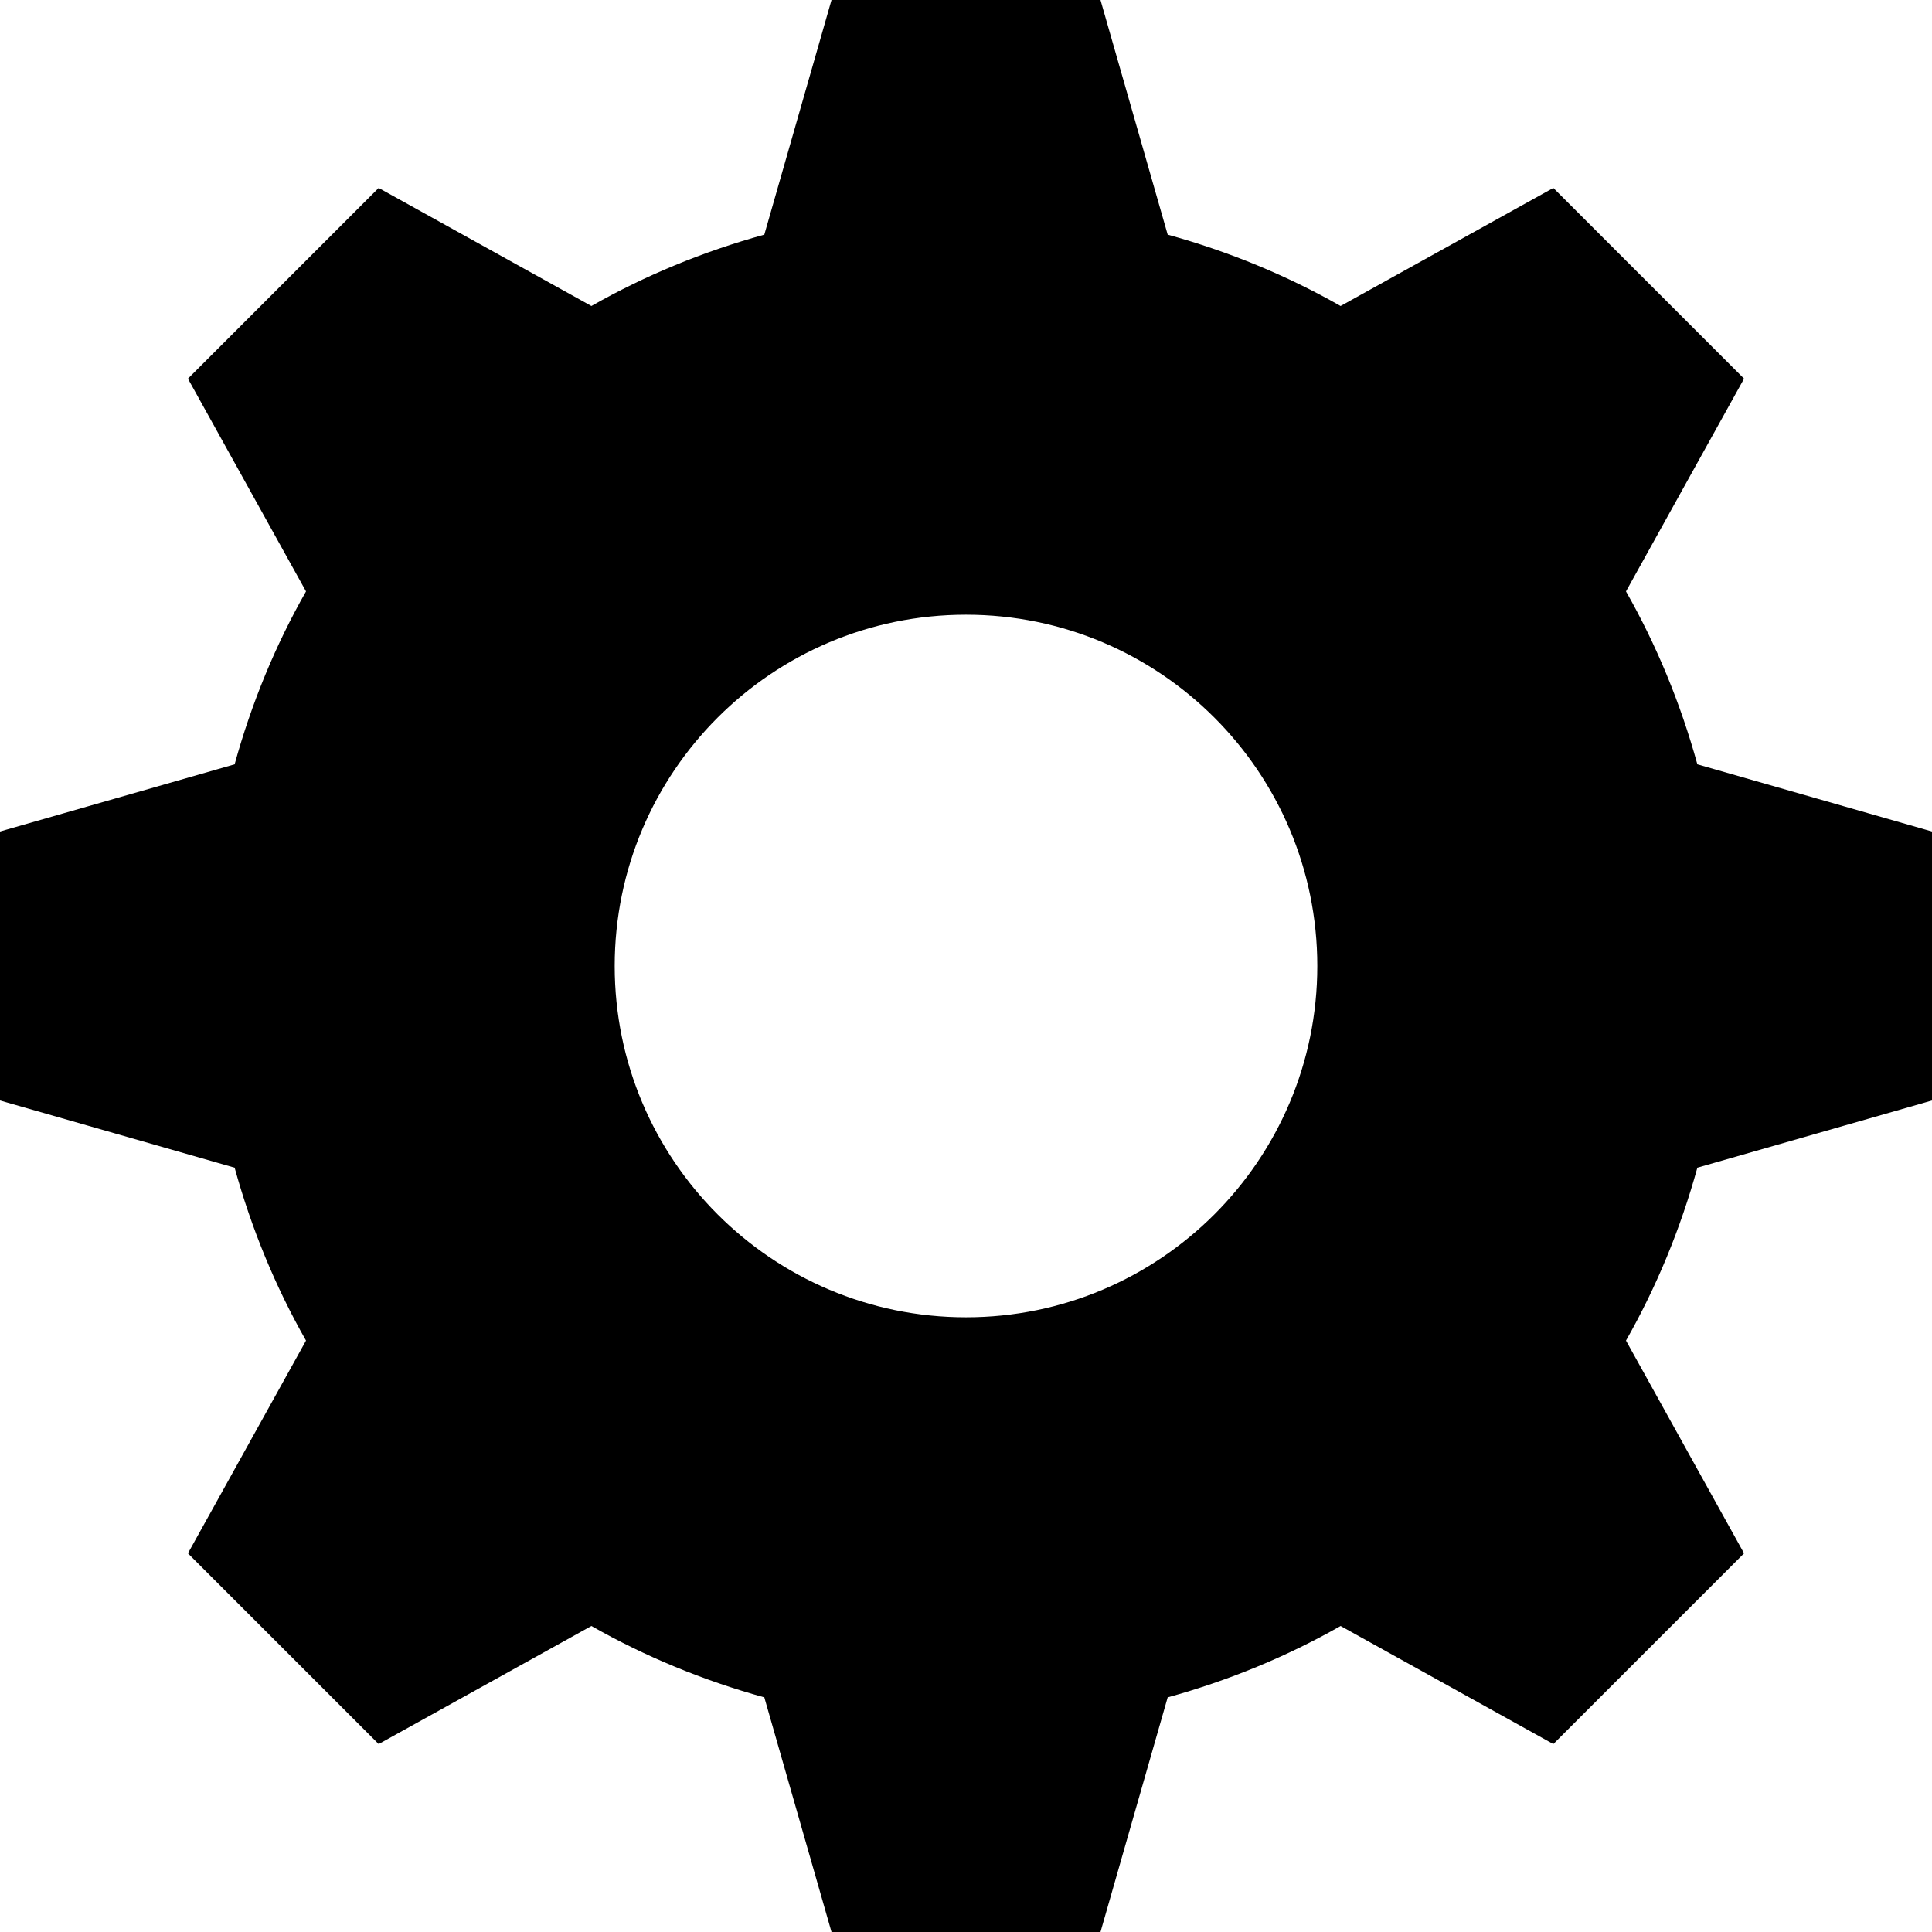
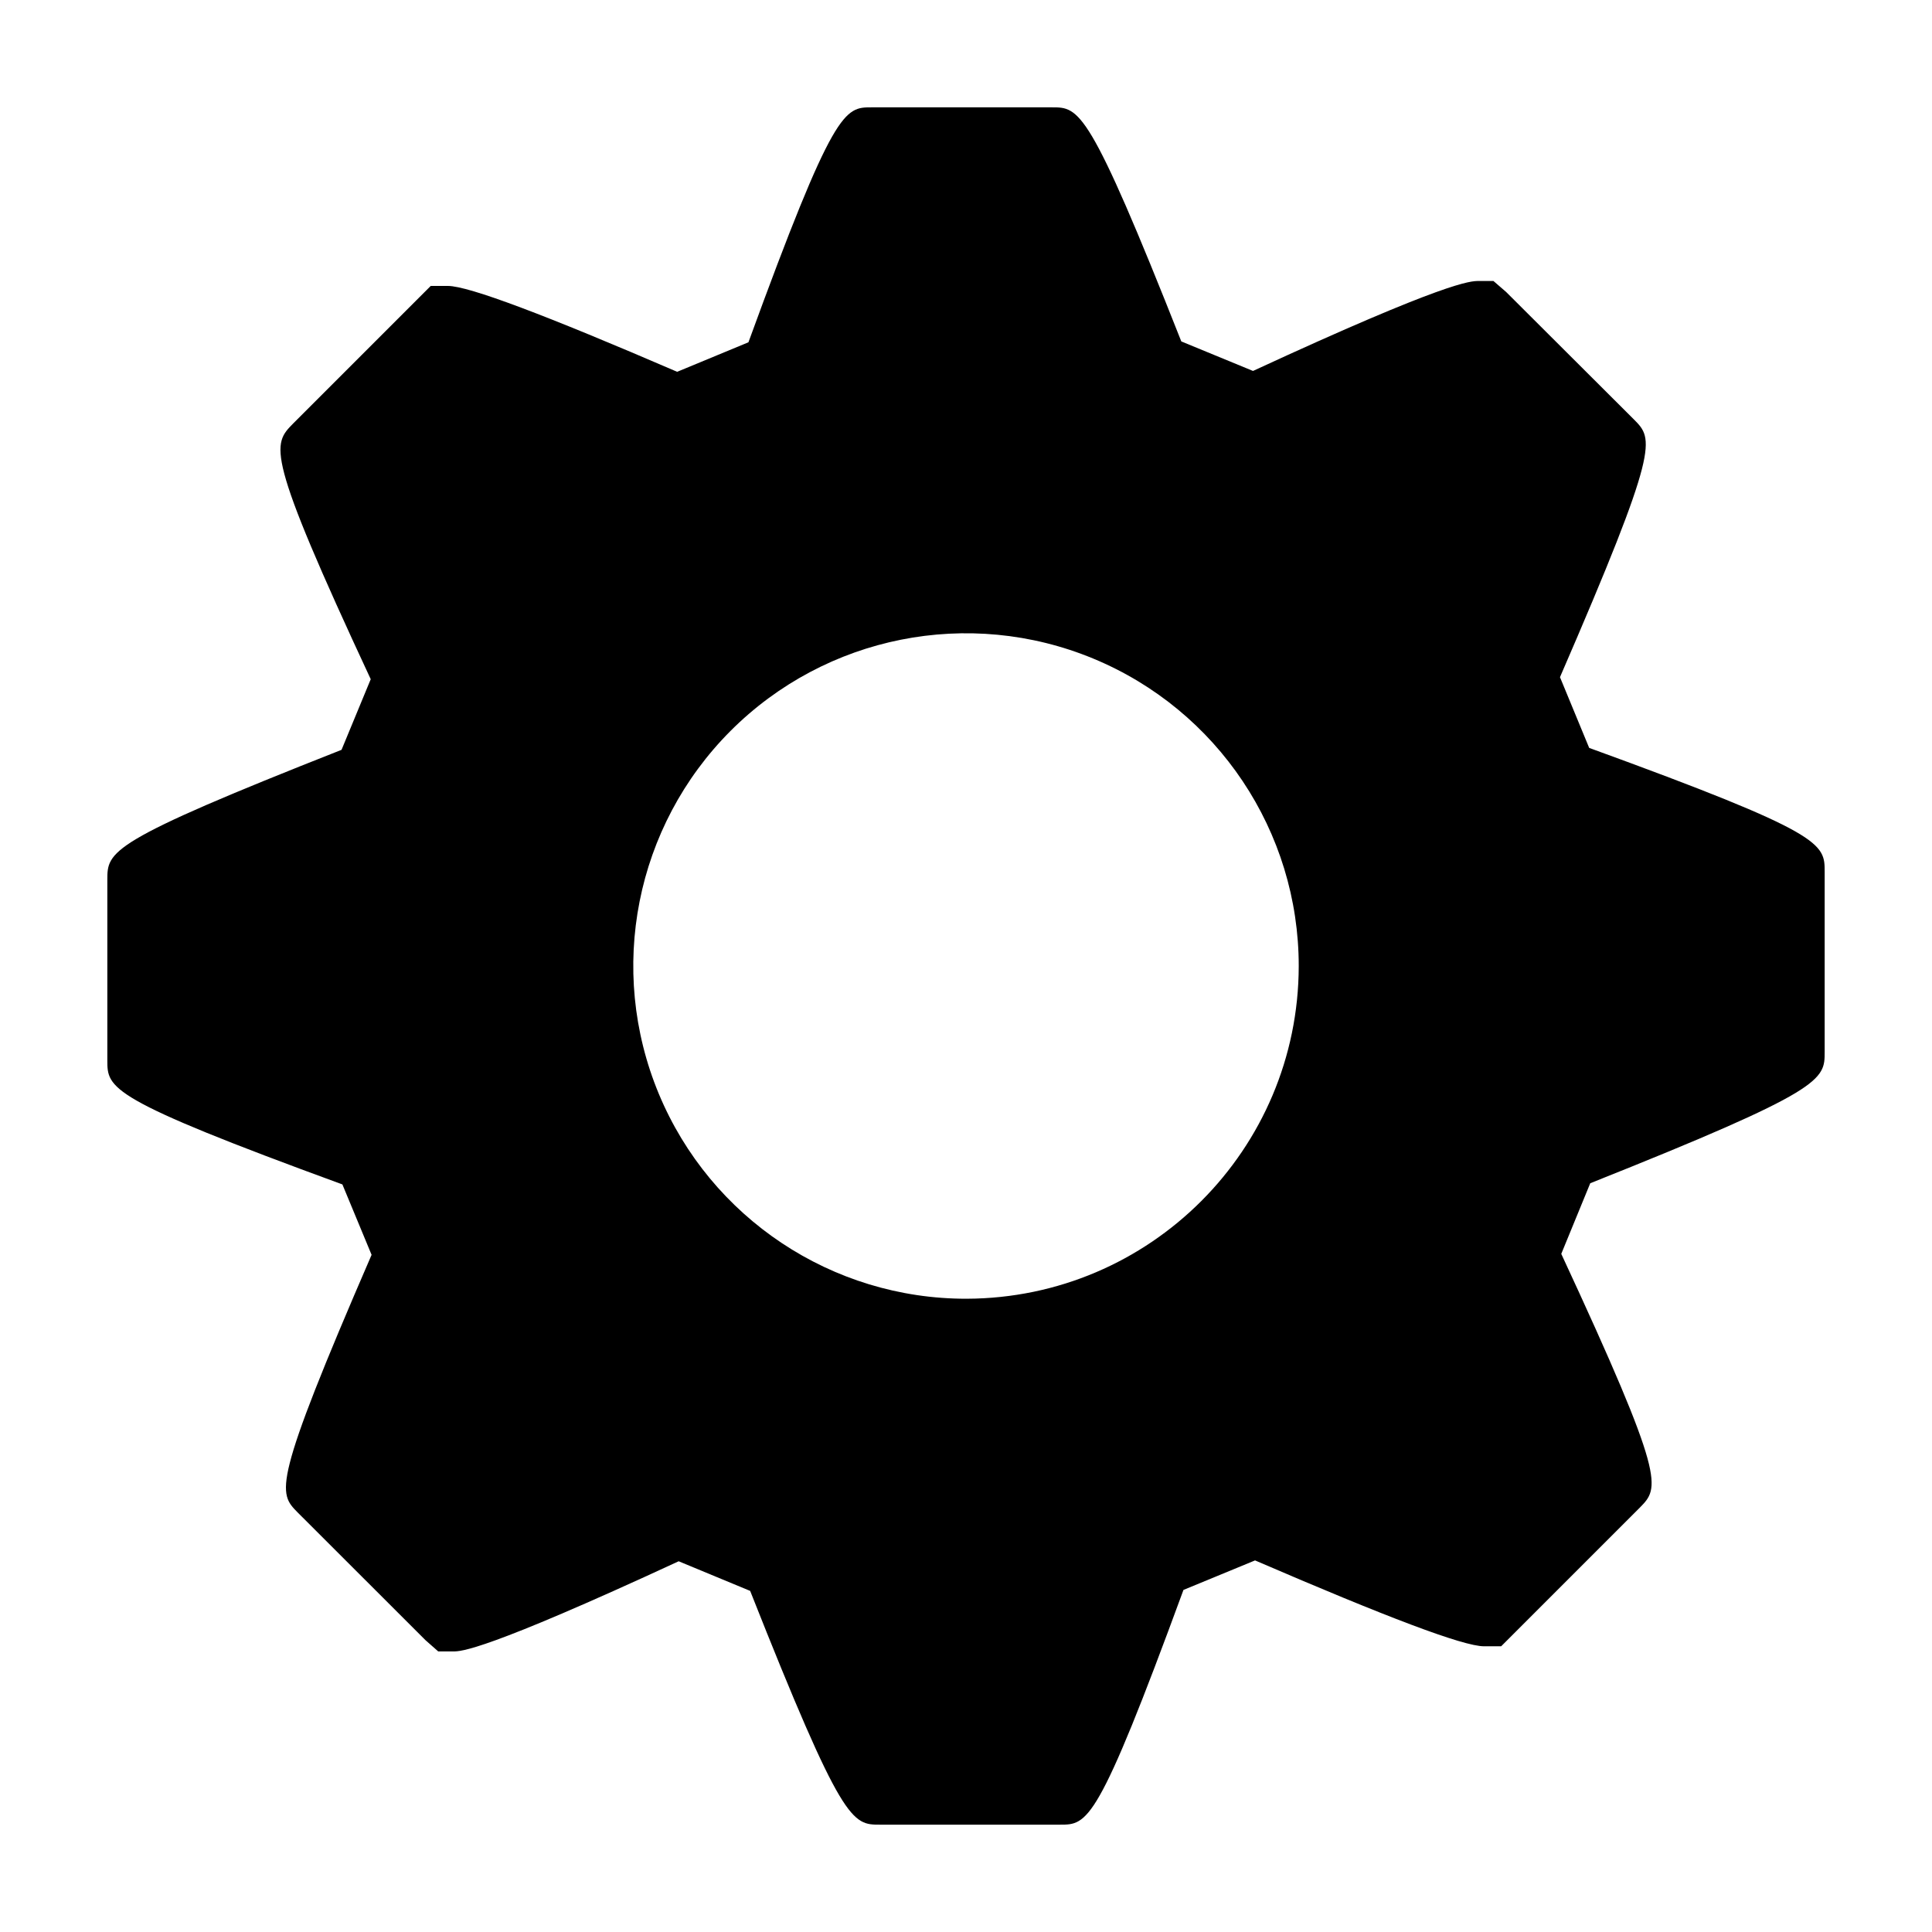
<svg xmlns="http://www.w3.org/2000/svg" width="18" height="18" viewBox="0 0 18 18">
-   <path fill="#000000" d="M10.253,0 L10.879,2.186 C11.448,2.343 11.989,2.566 12.49,2.851 L14.472,1.751 L16.249,3.528 L15.149,5.51 C15.434,6.011 15.657,6.552 15.814,7.121 L18,7.747 L18,10.253 L15.814,10.879 C15.657,11.448 15.434,11.989 15.149,12.49 L16.249,14.472 L14.472,16.249 L12.49,15.149 C11.989,15.434 11.448,15.657 10.879,15.814 L10.253,18 L7.747,18 L7.121,15.814 C6.552,15.657 6.011,15.434 5.51,15.149 L3.528,16.249 L1.751,14.472 L2.851,12.49 C2.566,11.989 2.343,11.448 2.186,10.879 L0,10.253 L0,7.747 L2.186,7.121 C2.343,6.552 2.566,6.011 2.851,5.51 L1.751,3.528 L3.528,1.751 L5.51,2.851 C6.011,2.566 6.552,2.343 7.121,2.186 L7.747,0 L10.253,0 Z M9,5.727 C7.193,5.727 5.727,7.193 5.727,9 C5.727,10.807 7.193,12.273 9,12.273 C10.807,12.273 12.273,10.807 12.273,9 C12.273,7.193 10.807,5.727 9,5.727 Z" />
+   <path fill="#000000" d="M14.806,6.968 L14.534,6.309 C15.467,4.157 15.406,4.093 15.224,3.909 L14.032,2.72 L13.914,2.618 L13.776,2.618 C13.702,2.618 13.486,2.618 11.674,3.456 L11.006,3.181 C10.144,1 10.056,1 9.8,1 L8.122,1 C7.869,1 7.771,1 6.973,3.189 L6.309,3.464 C5.085,2.936 4.366,2.664 4.173,2.664 L4.013,2.664 L2.733,3.944 C2.536,4.144 2.467,4.21 3.454,6.328 L3.182,6.986 C1,7.846 1,7.93 1,8.2 L1,9.877 C1,10.141 1,10.234 3.19,11.035 L3.462,11.691 C2.53,13.843 2.592,13.907 2.773,14.091 L3.965,15.282 L4.083,15.386 L4.222,15.386 C4.294,15.386 4.509,15.386 6.323,14.546 L6.989,14.822 C7.851,17 7.939,17 8.2,17 L9.875,17 C10.133,17 10.224,17 11.026,14.813 L11.693,14.538 C12.917,15.066 13.632,15.338 13.826,15.338 L13.986,15.338 L15.278,14.046 C15.462,13.858 15.526,13.792 14.546,11.682 L14.816,11.024 C17,10.154 17,10.062 17,9.8 L17,8.123 C17,7.859 17,7.766 14.806,6.968 Z M9.007,12.1 C7.753,12.103 6.62,11.349 6.138,10.191 C5.656,9.032 5.92,7.698 6.806,6.81 C7.693,5.922 9.027,5.656 10.186,6.136 C11.345,6.616 12.101,7.747 12.1,9.002 C12.097,10.71 10.715,12.094 9.007,12.1 L9.007,12.1 Z" />
</svg>
